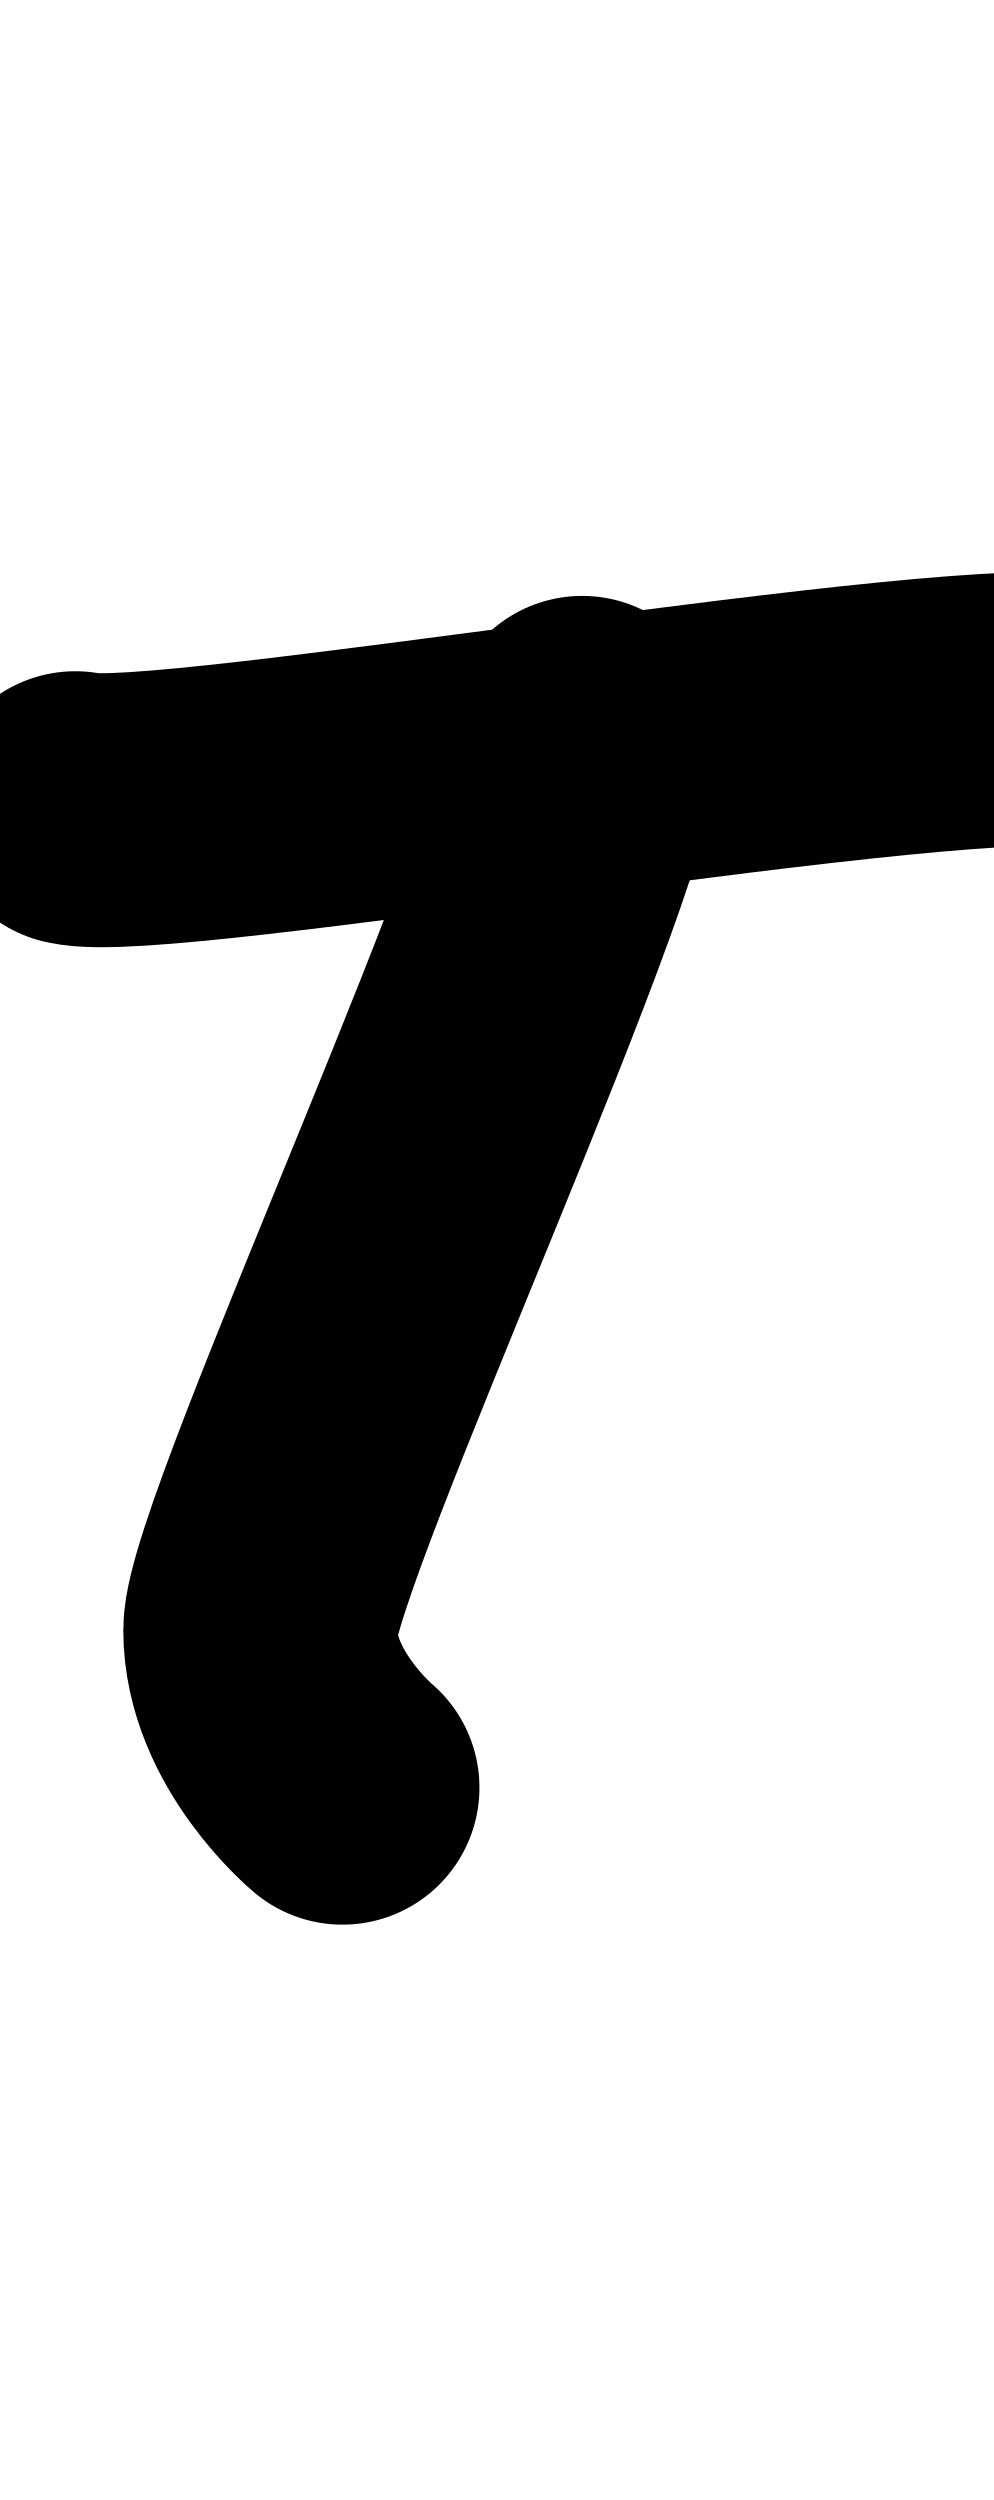
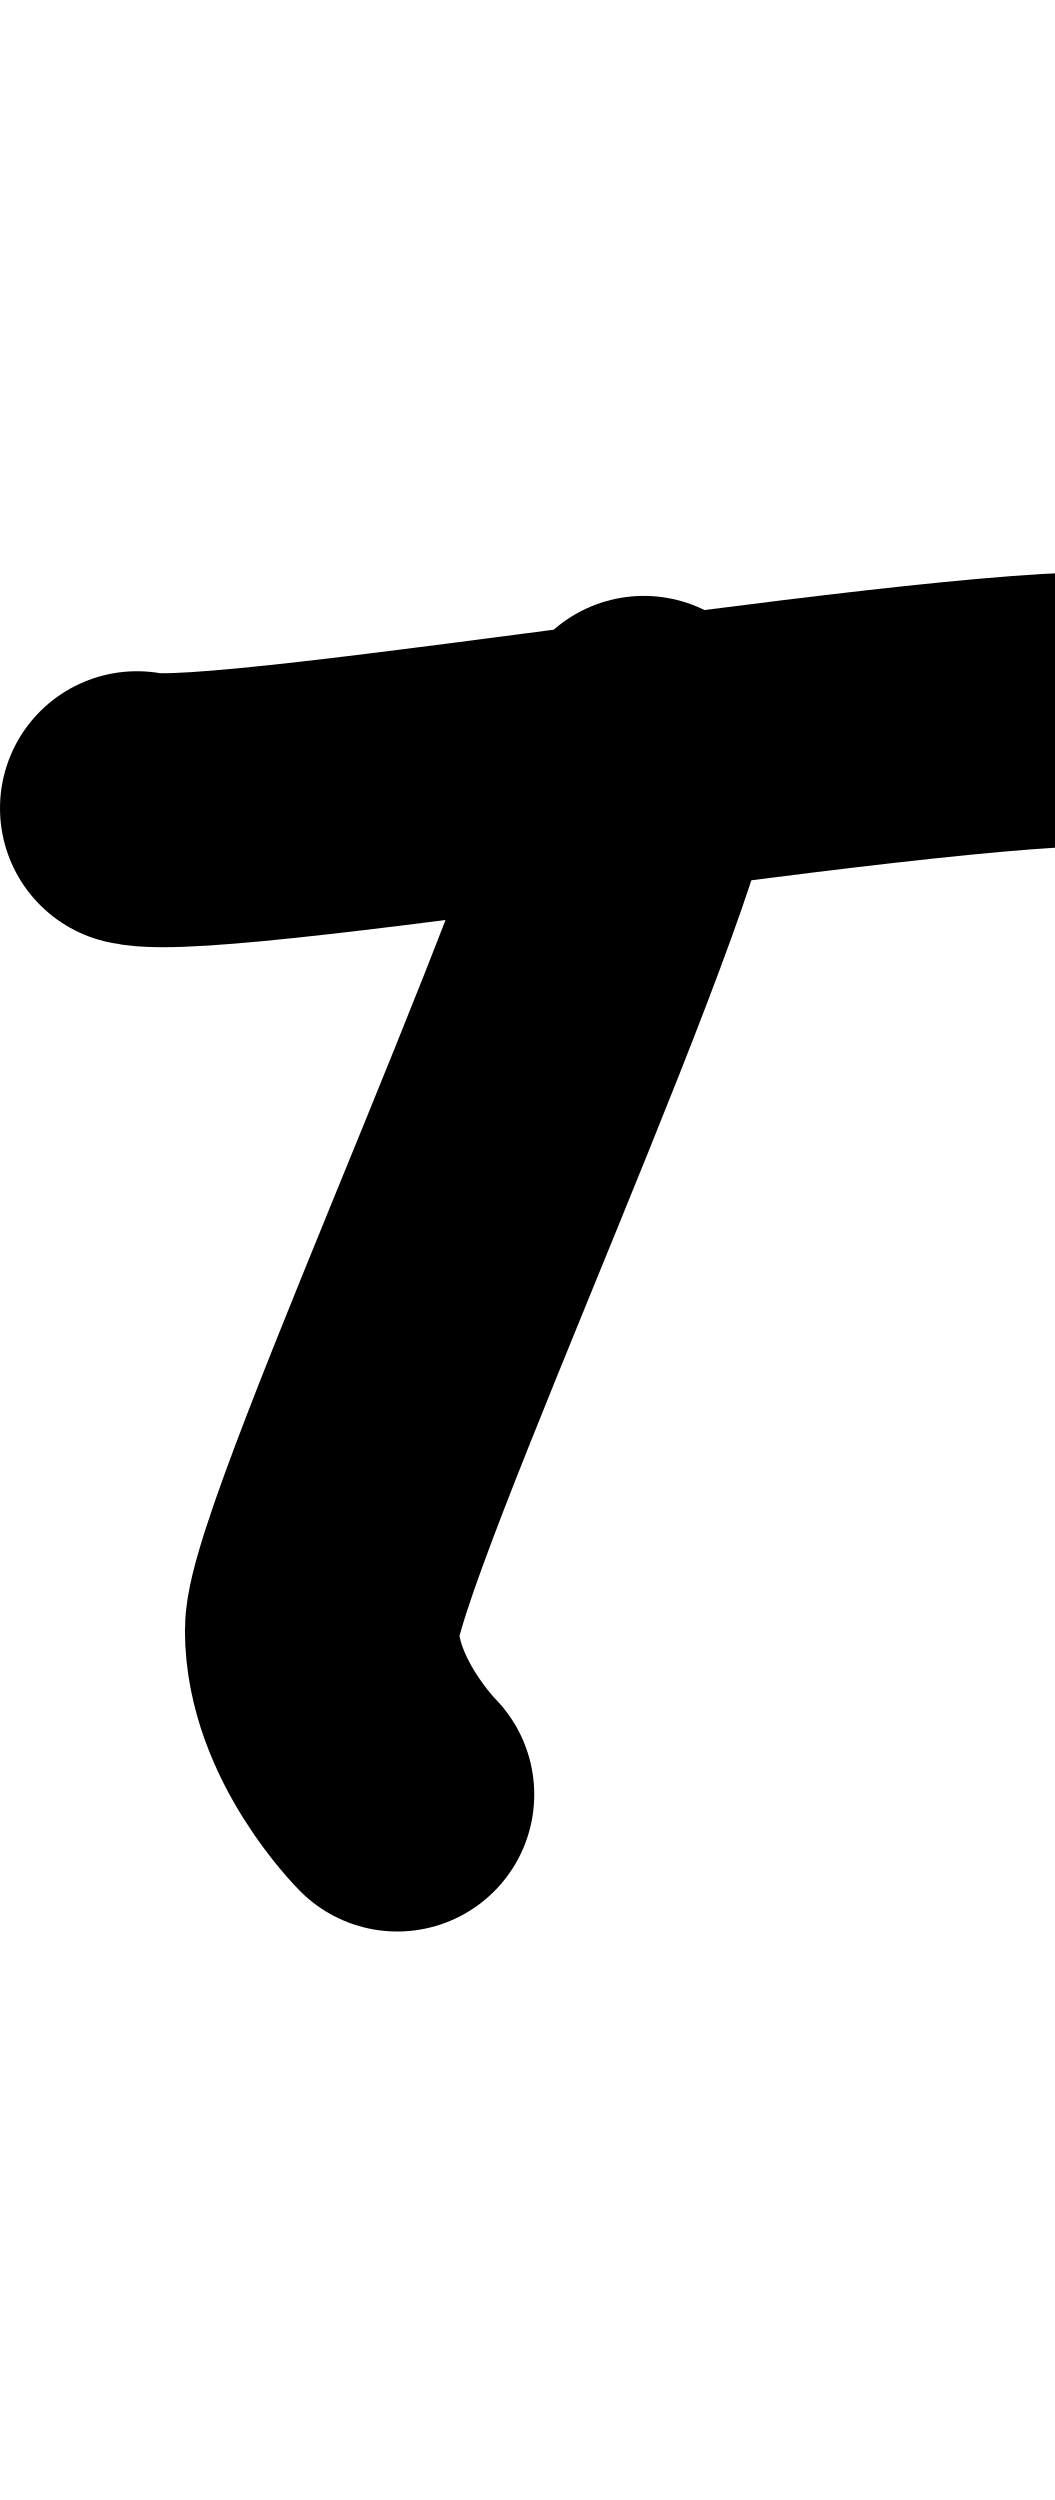
- <svg xmlns="http://www.w3.org/2000/svg" version="1.1" id="Layer_1" x="0px" y="0px" viewBox="0 0 14.5 36.5" enable-background="new 0 0 14.5 36.5" xml:space="preserve">
-   <path fill="none" stroke="#000000" stroke-width="4" stroke-linecap="round" stroke-linejoin="round" stroke-miterlimit="10" d="  M1.1,11.8c1.2,0.3,13.1-1.8,14.8-1.4" />
-   <path fill="none" stroke="#000000" stroke-width="4" stroke-linecap="round" stroke-linejoin="round" stroke-miterlimit="10" d="  M8.5,10.7c0.3,1.1-4.7,11.8-4.7,13.1S5,26.1,5,26.1" />
+ <svg xmlns="http://www.w3.org/2000/svg" version="1.1" id="Layer_1" x="0px" y="0px" viewBox="0 0 15.4 36.5" enable-background="new 0 0 15.4 36.5" xml:space="preserve">
+   <path fill="none" stroke="#000000" stroke-width="4" stroke-linecap="round" stroke-linejoin="round" stroke-miterlimit="10" d="  M2,11.8c1.2,0.3,13.1-1.8,14.8-1.4" />
+   <path fill="none" stroke="#000000" stroke-width="4" stroke-linecap="round" stroke-linejoin="round" stroke-miterlimit="10" d="  M9.4,10.7c0.3,1.1-4.7,11.8-4.7,13.1s1.1,2.4,1.1,2.4" />
</svg>
